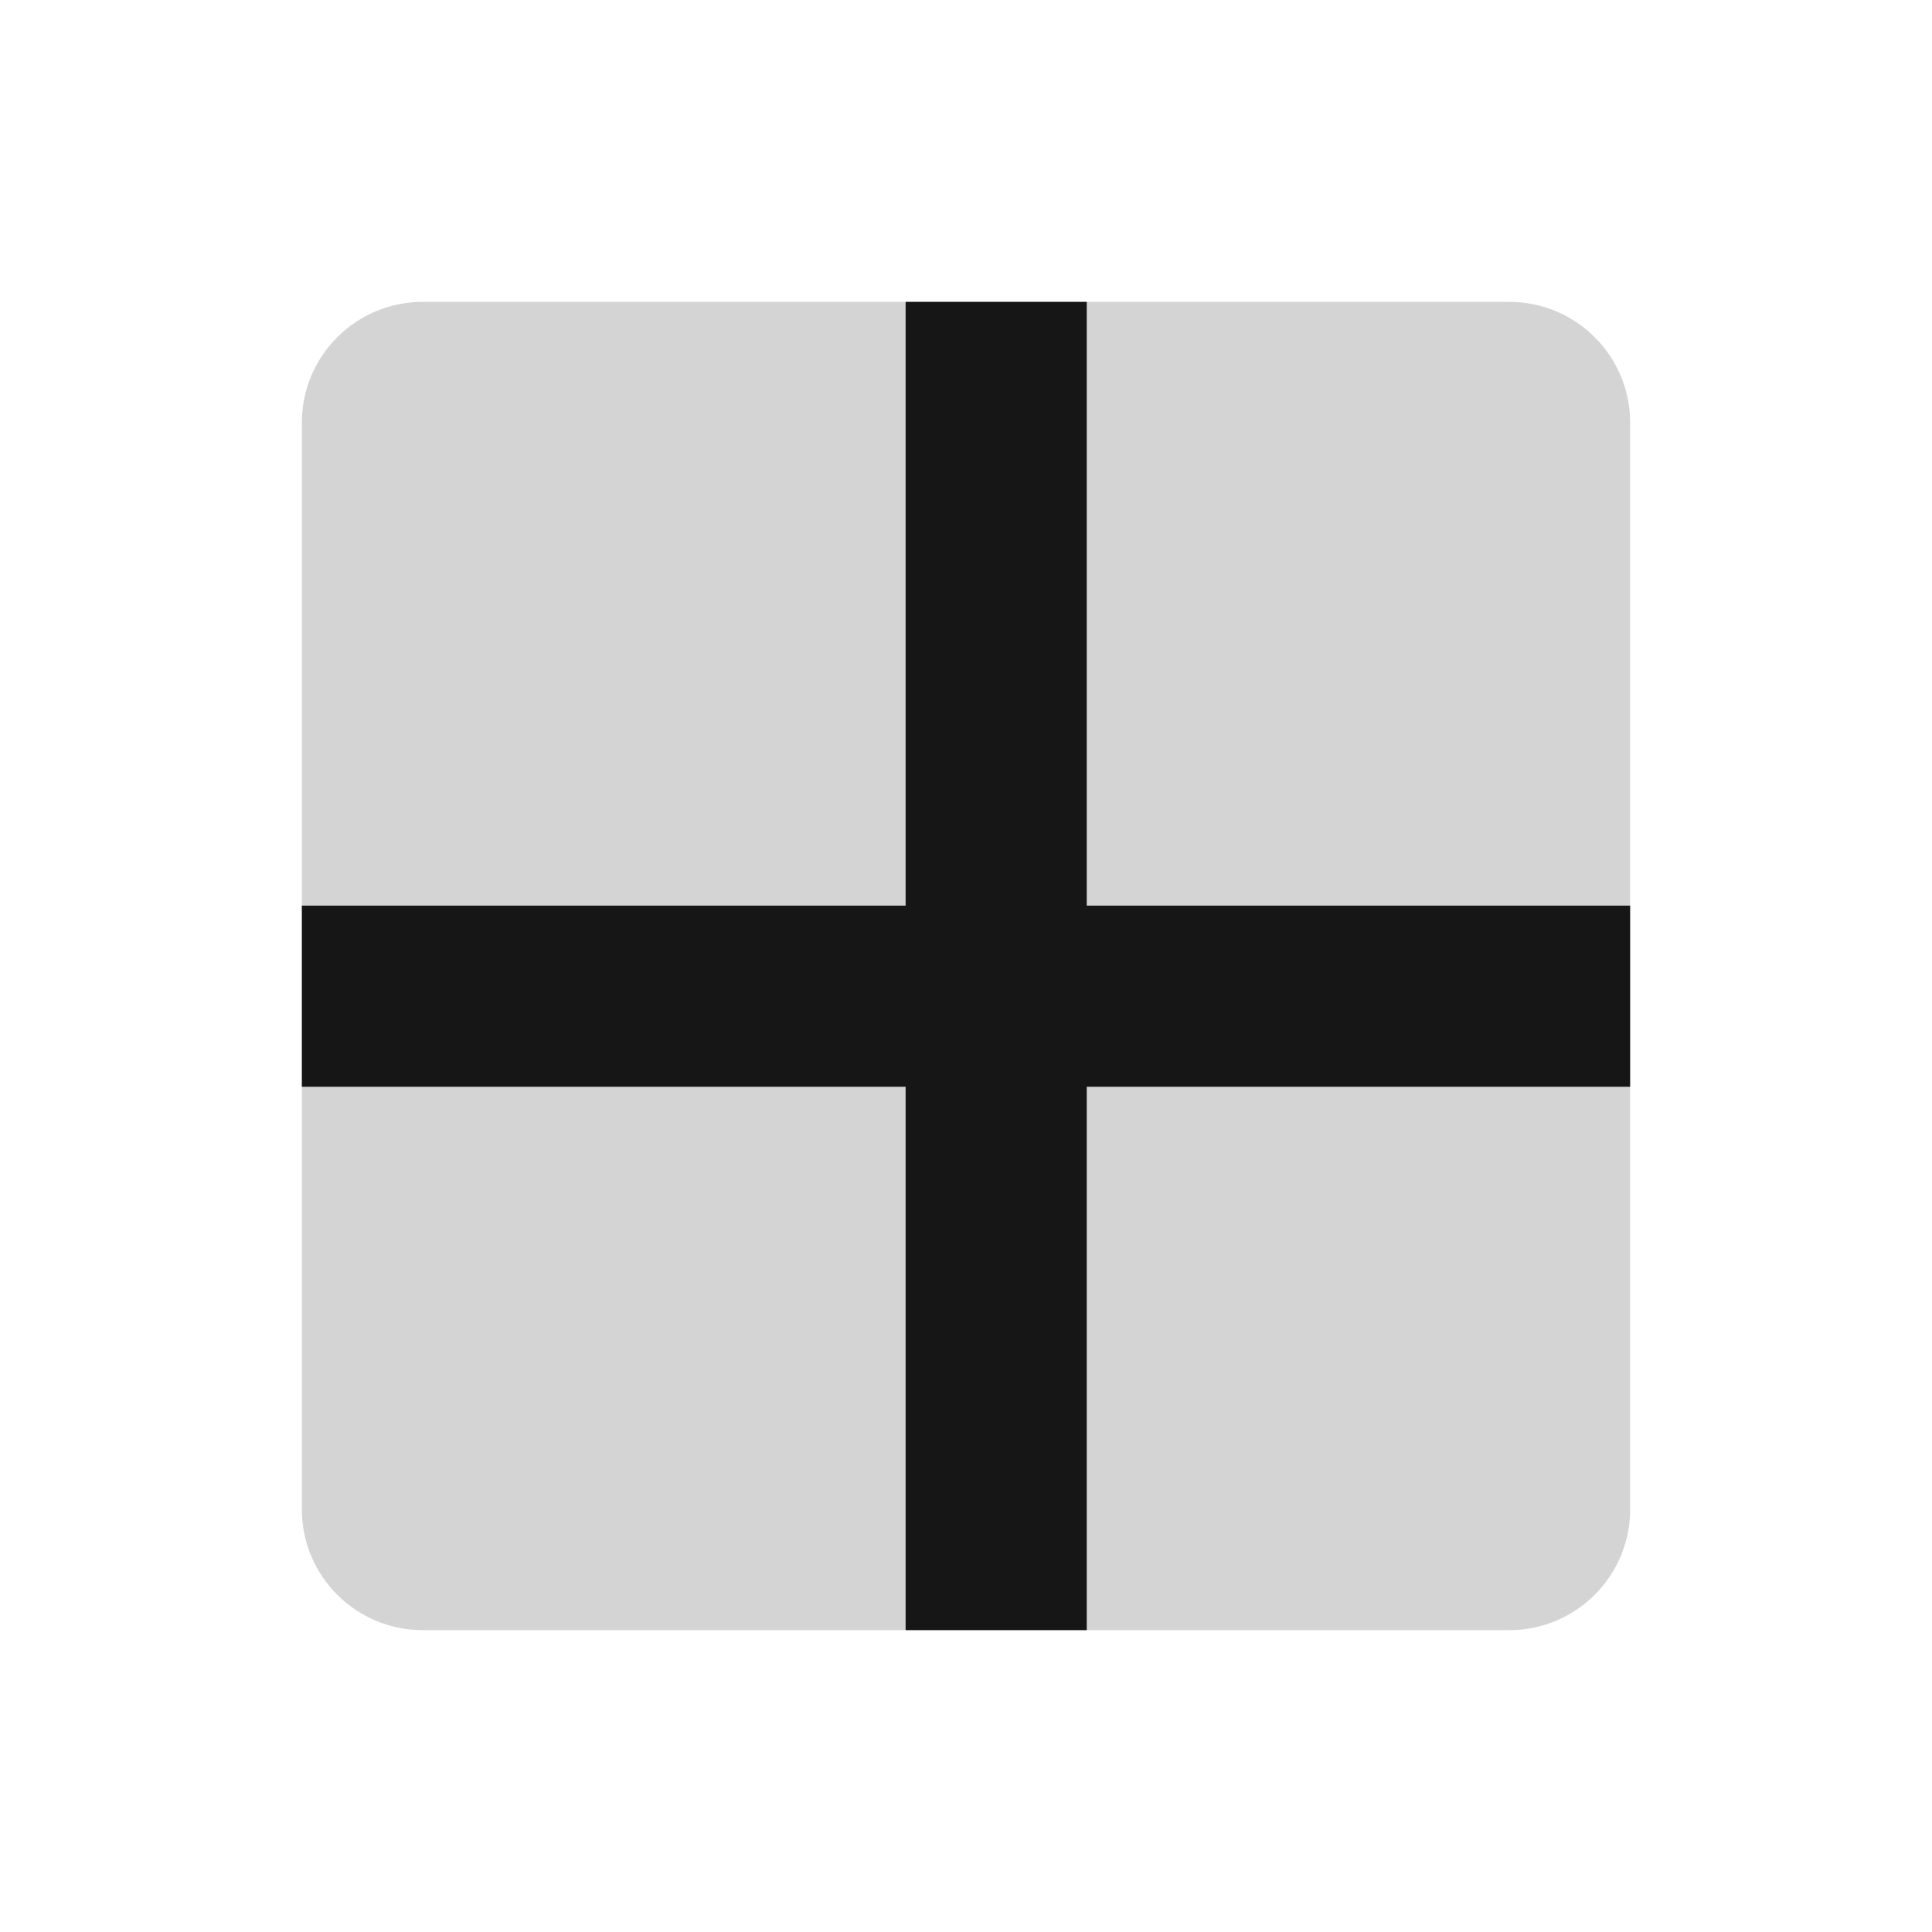
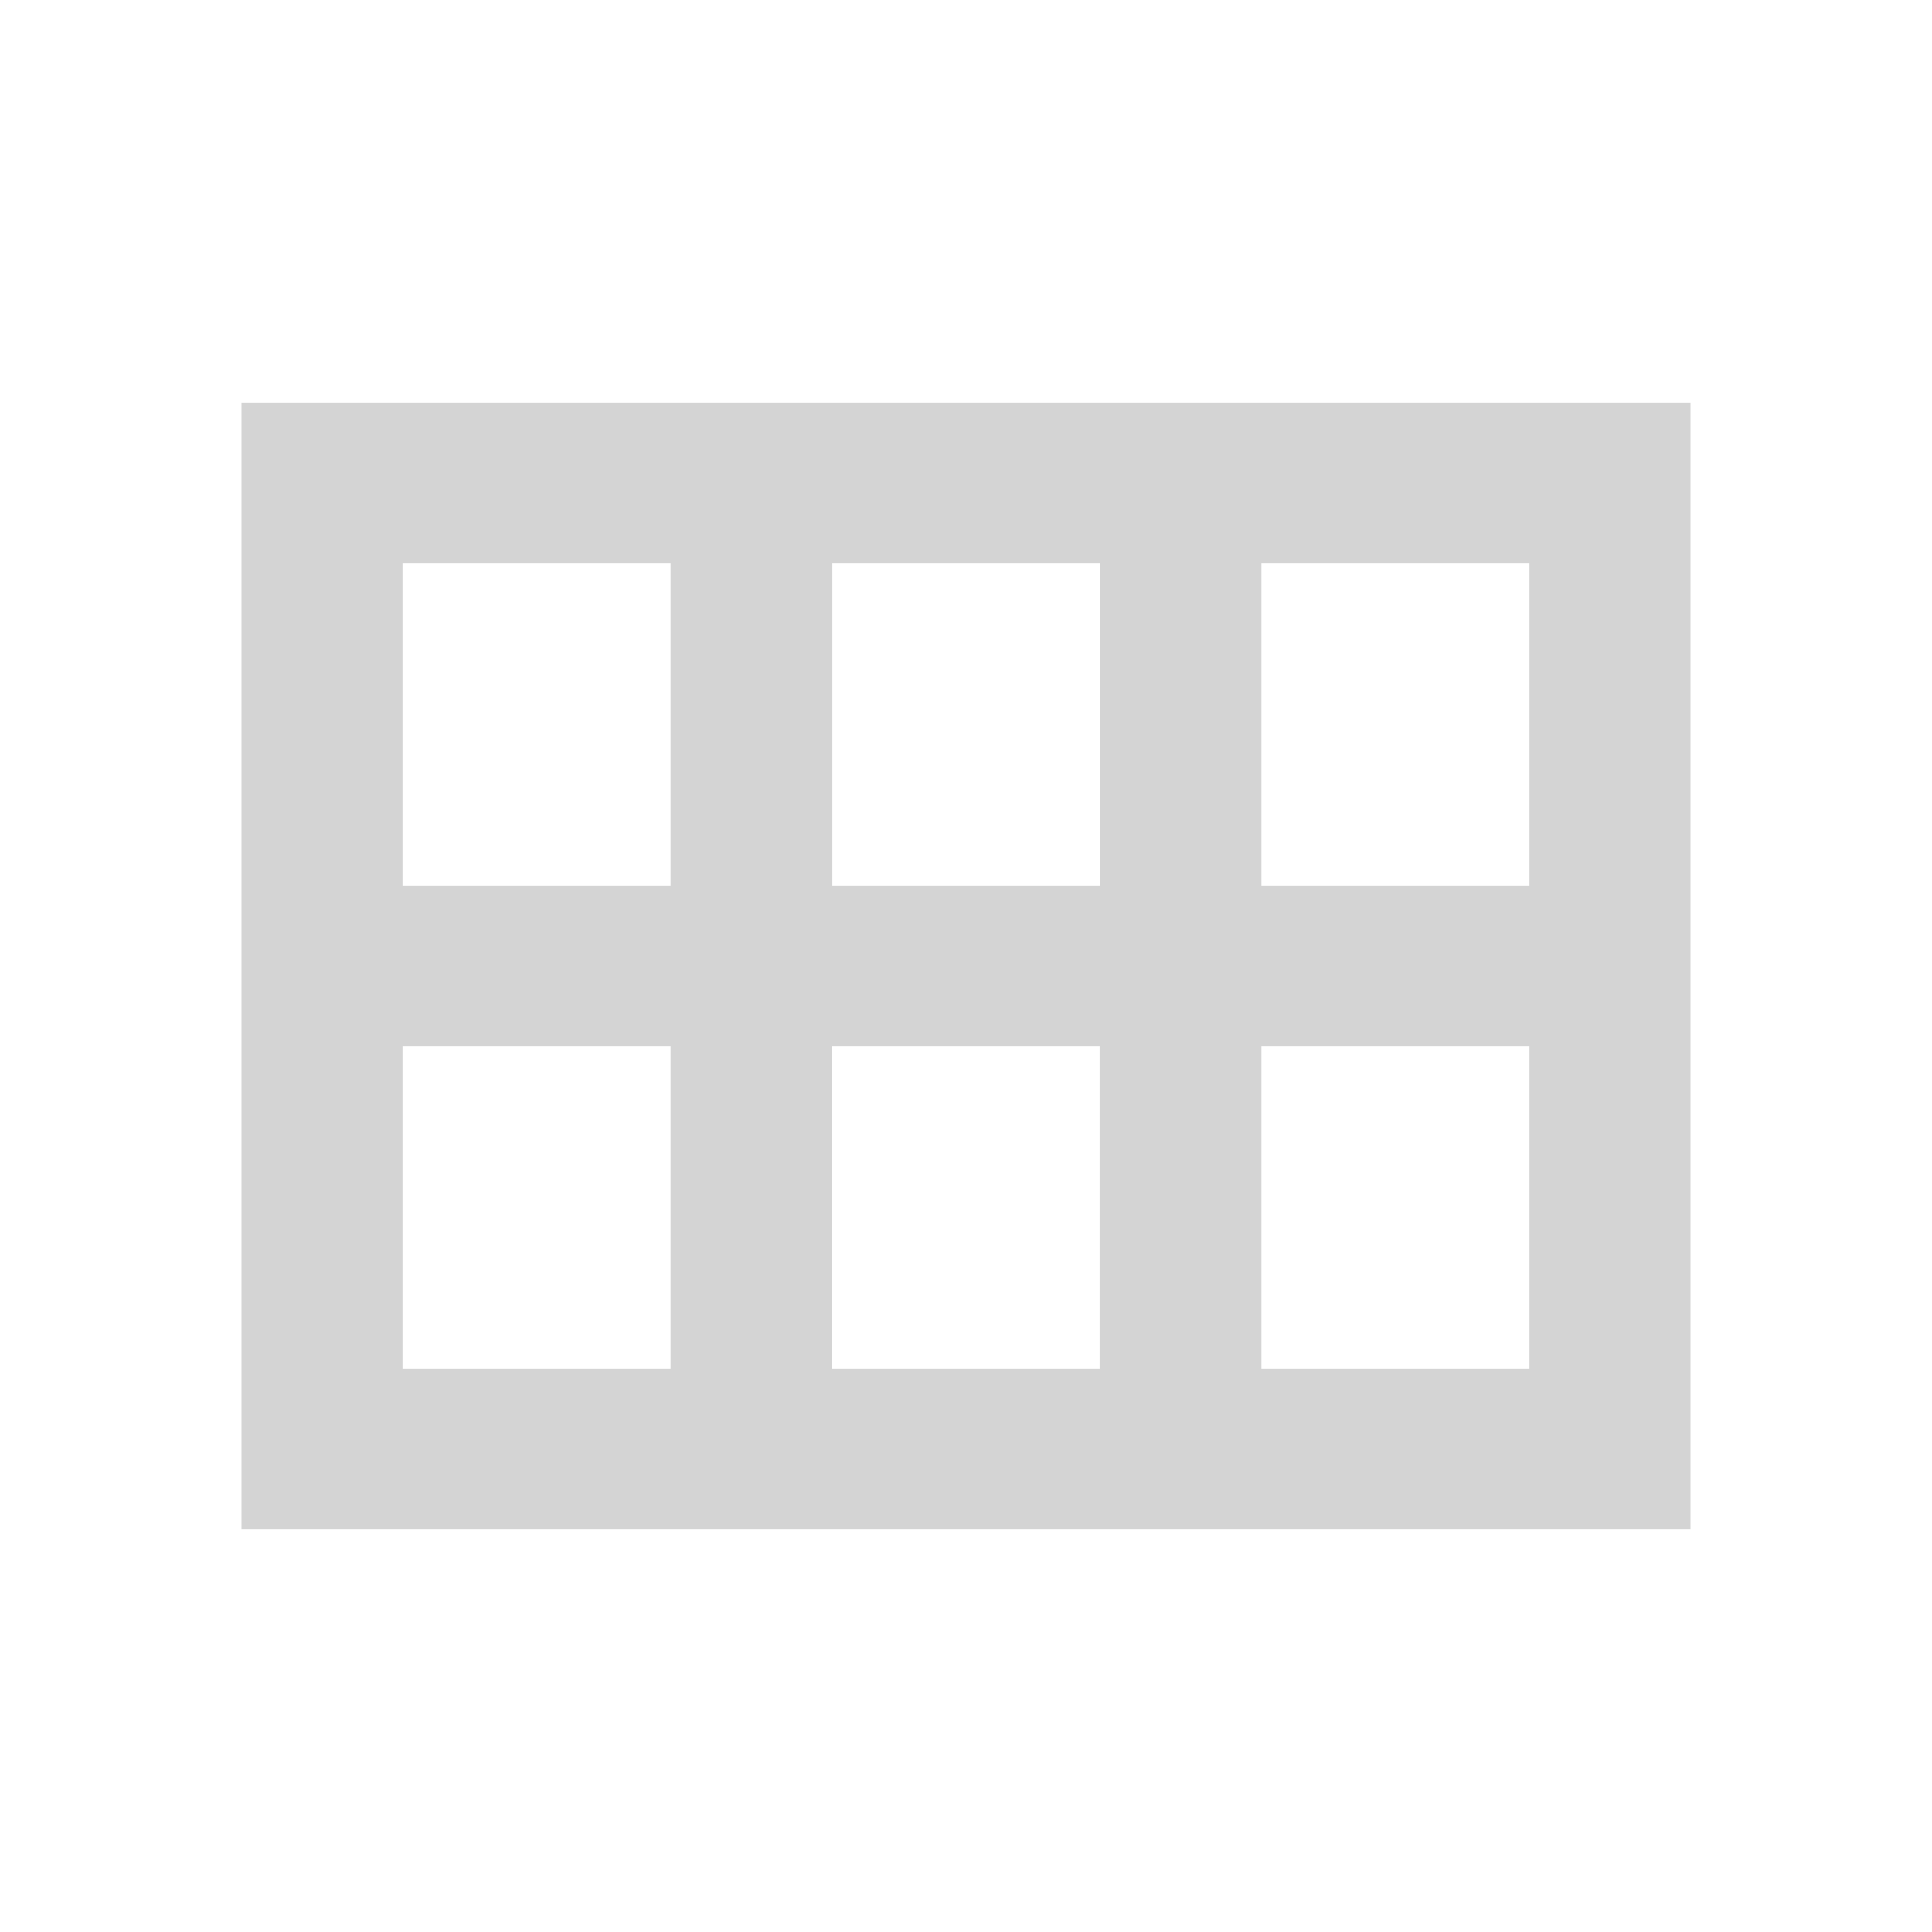
- <svg xmlns="http://www.w3.org/2000/svg" width="16" height="16" viewBox="0 0 16 16">
-   <rect x="2.5" y="2.5" width="11" height="11" rx="1" fill="#D4D4D4" />
-   <rect x="2.5" y="7.5" width="11" height="1.5" fill="#161616" />
-   <rect x="7.5" y="2.5" width="1.5" height="11" fill="#161616" />
+ <svg xmlns="http://www.w3.org/2000/svg" enable-background="new 0 0 24 24" height="24" viewBox="0 0 24 24" width="24" fill="#D4D4D4">
+   <rect fill="none" height="24" width="24" />
+   <path d="M3,5v14h18V5H3z M19,11h-3.33V7H19V11z M13.67,11h-3.33V7h3.33V11z M8.33,7v4H5V7H8.33z M5,17v-4h3.33v4H5z M10.33,17v-4 h3.33v4H10.33z M15.67,17v-4H19v4H15.67z" />
</svg>
